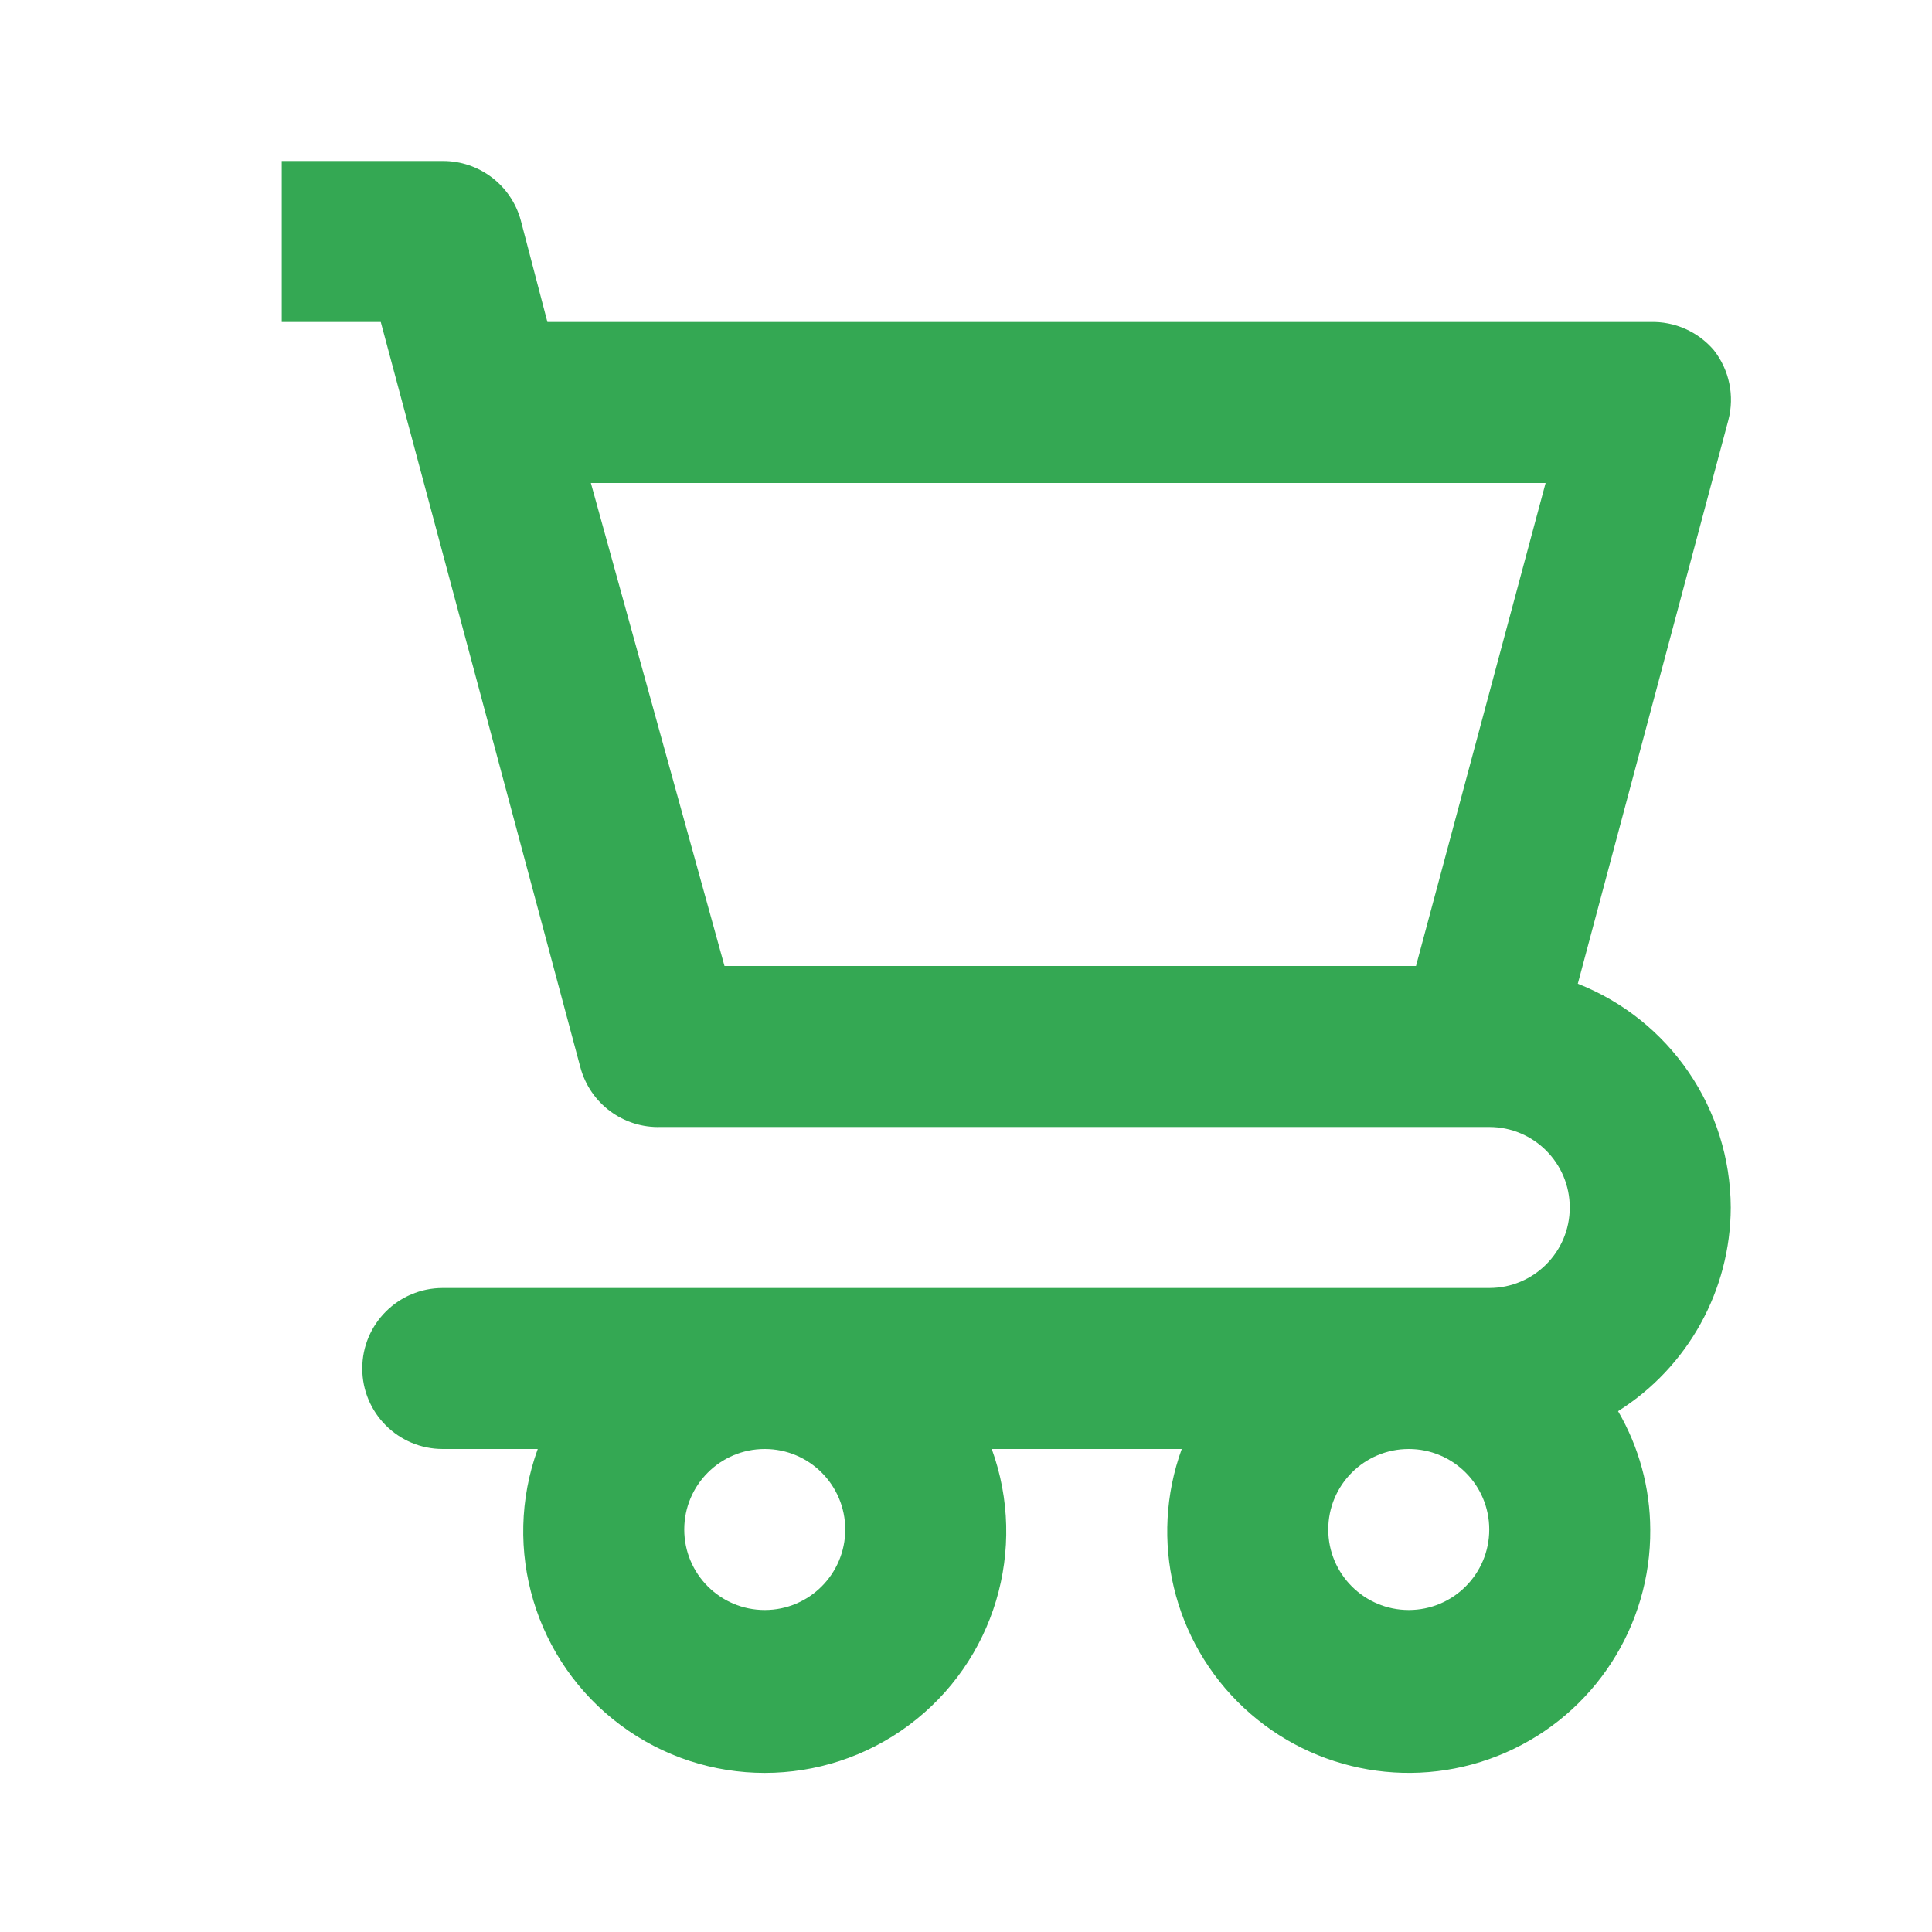
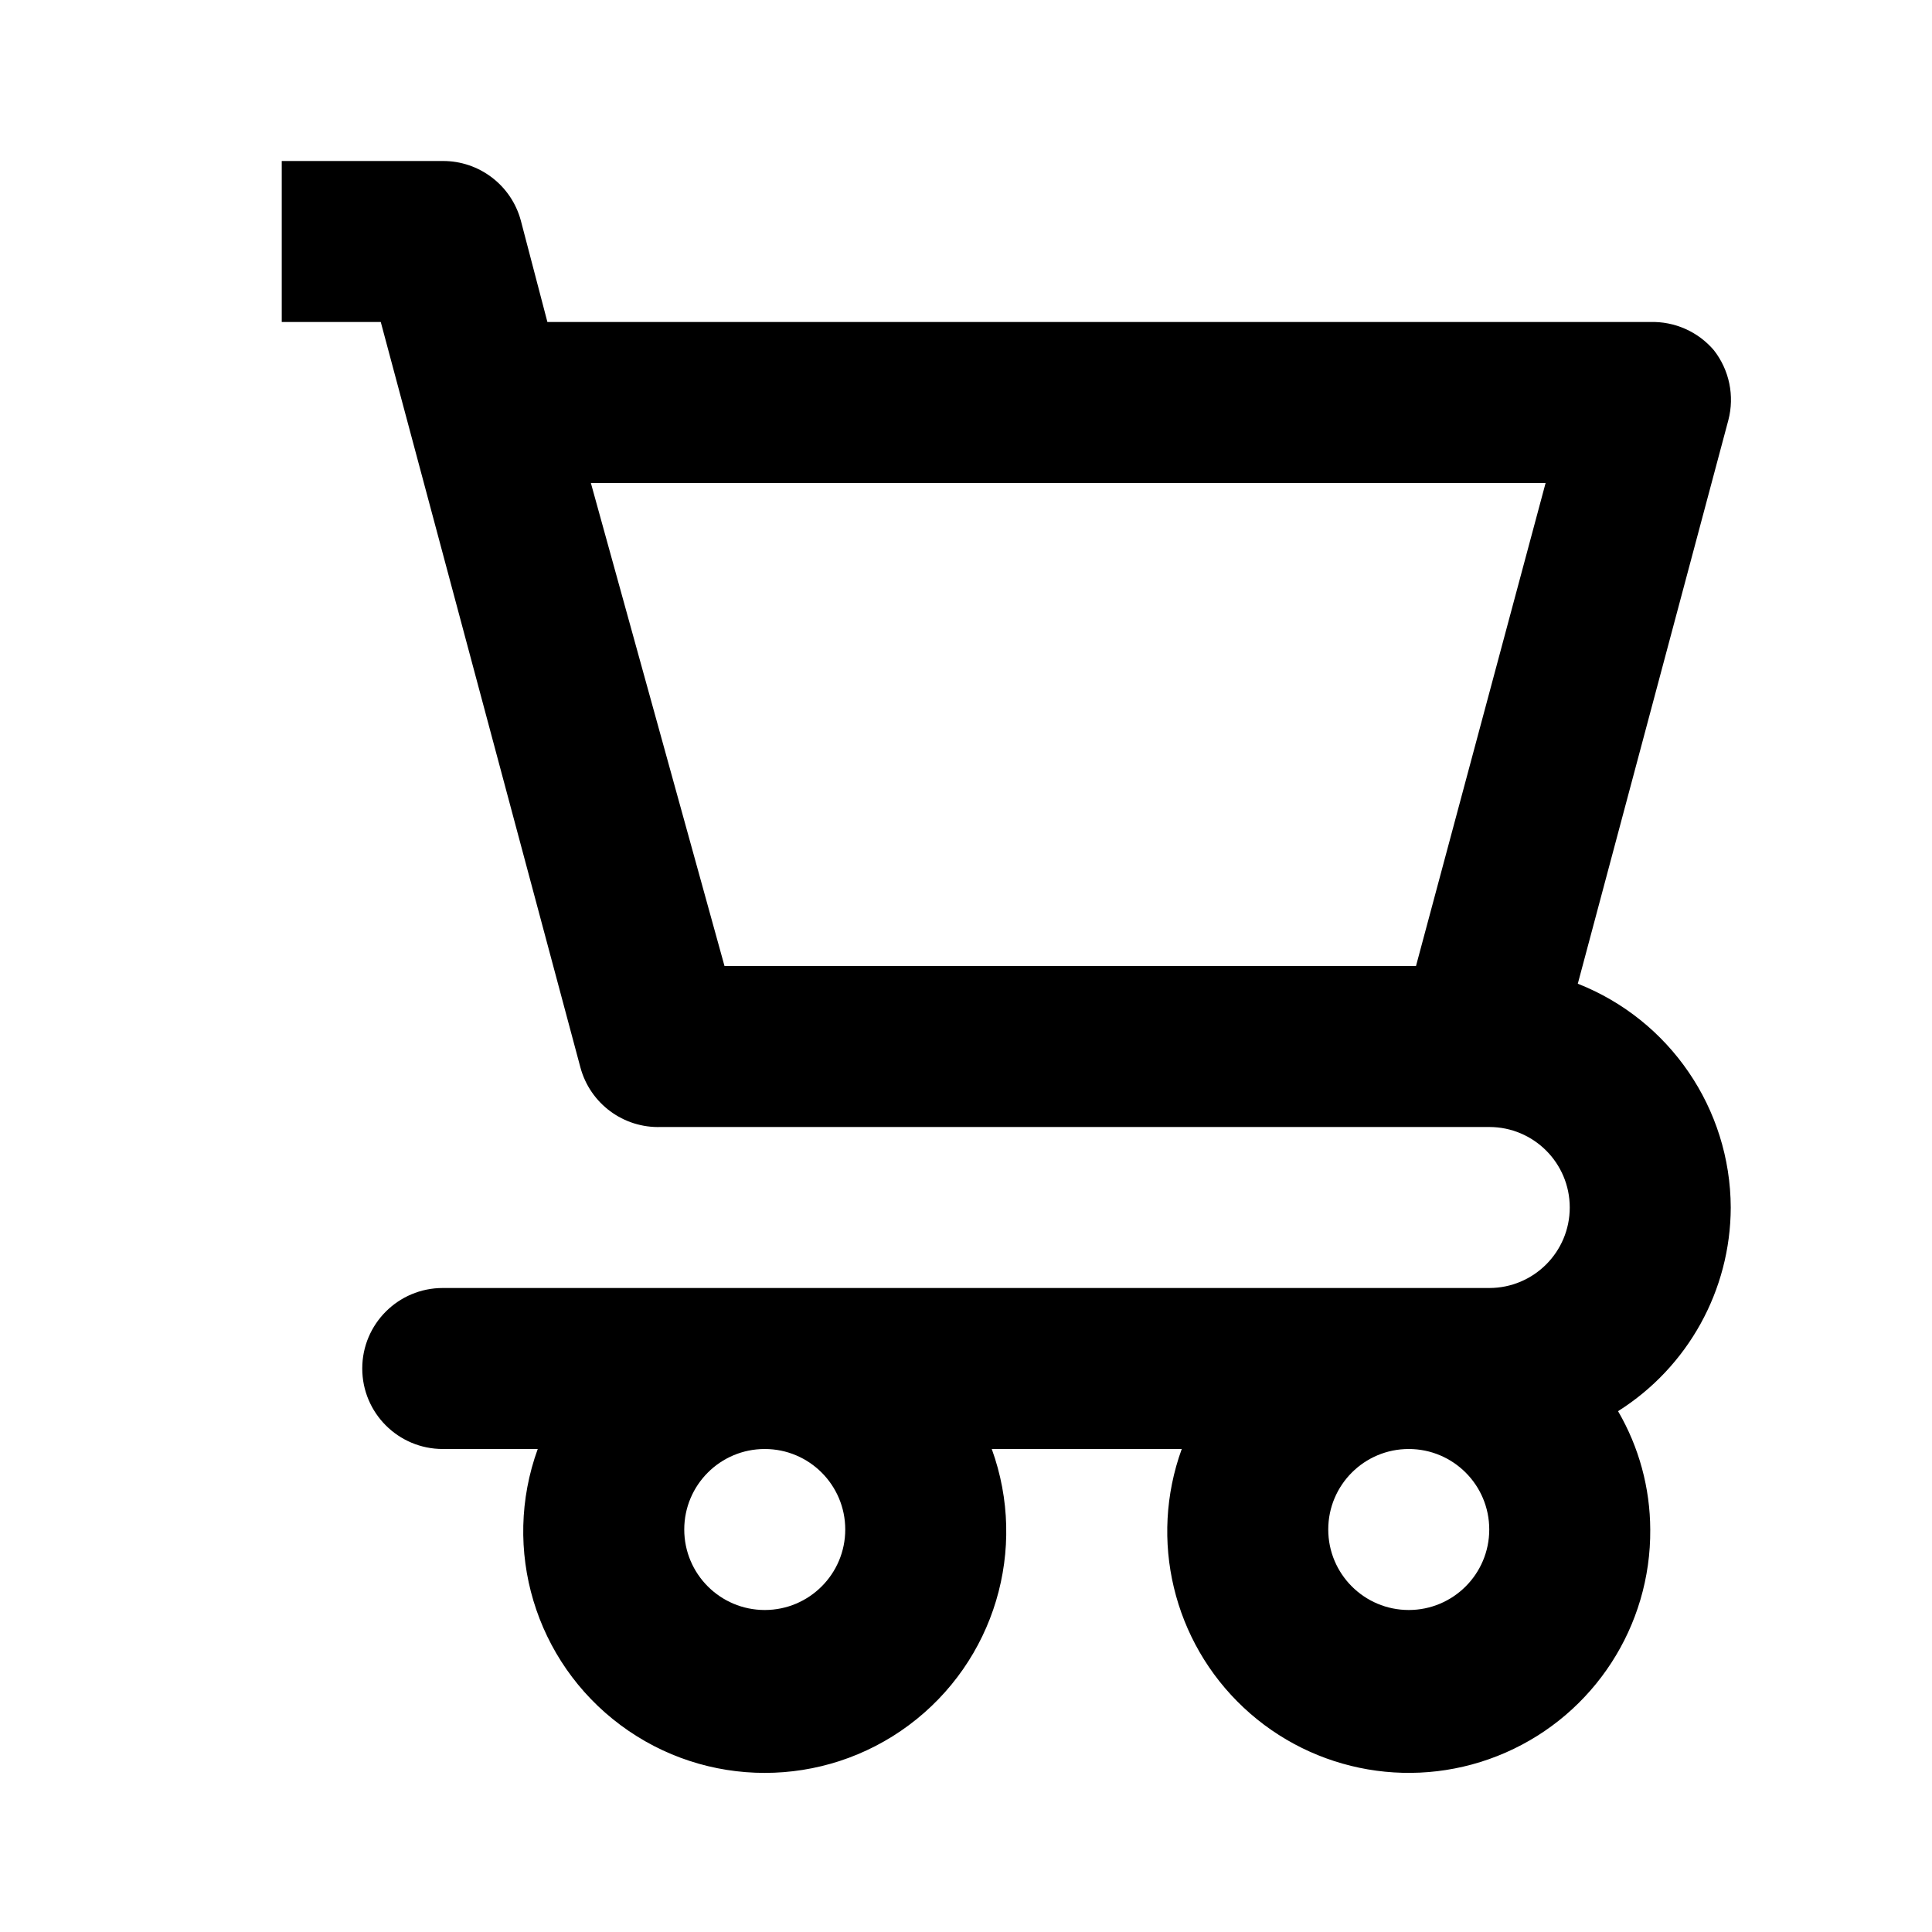
<svg xmlns="http://www.w3.org/2000/svg" viewBox="0 0 24 24" id="Cart">
-   <path d="M21.5,15a3,3,0,0,0-1.9-2.78l1.87-7a1,1,0,0,0-.18-.87A1,1,0,0,0,20.5,4H6.8L6.47,2.74A1,1,0,0,0,5.5,2h-2V4H4.73l2.48,9.26a1,1,0,0,0,1,.74H18.5a1,1,0,0,1,0,2H5.5a1,1,0,0,0,0,2H6.68a3,3,0,1,0,5.64,0h2.36a3,3,0,1,0,5.82,1,2.94,2.94,0,0,0-.4-1.47A3,3,0,0,0,21.5,15Zm-3.91-3H9L7.34,6H19.2ZM9.5,20a1,1,0,1,1,1-1A1,1,0,0,1,9.5,20Zm8,0a1,1,0,1,1,1-1A1,1,0,0,1,17.5,20Z" fill="#34a853" class="color000000 svgShape" />
+   <path d="M21.5,15a3,3,0,0,0-1.9-2.78l1.87-7a1,1,0,0,0-.18-.87A1,1,0,0,0,20.5,4H6.8L6.47,2.74A1,1,0,0,0,5.5,2h-2V4H4.73l2.48,9.26a1,1,0,0,0,1,.74H18.5a1,1,0,0,1,0,2H5.5a1,1,0,0,0,0,2H6.68a3,3,0,1,0,5.64,0h2.36a3,3,0,1,0,5.82,1,2.94,2.94,0,0,0-.4-1.47A3,3,0,0,0,21.5,15Zm-3.91-3H9L7.34,6H19.2ZM9.5,20a1,1,0,1,1,1-1A1,1,0,0,1,9.5,20Zm8,0a1,1,0,1,1,1-1A1,1,0,0,1,17.5,20Z" fill="black" class="color000000 svgShape" />
</svg>
